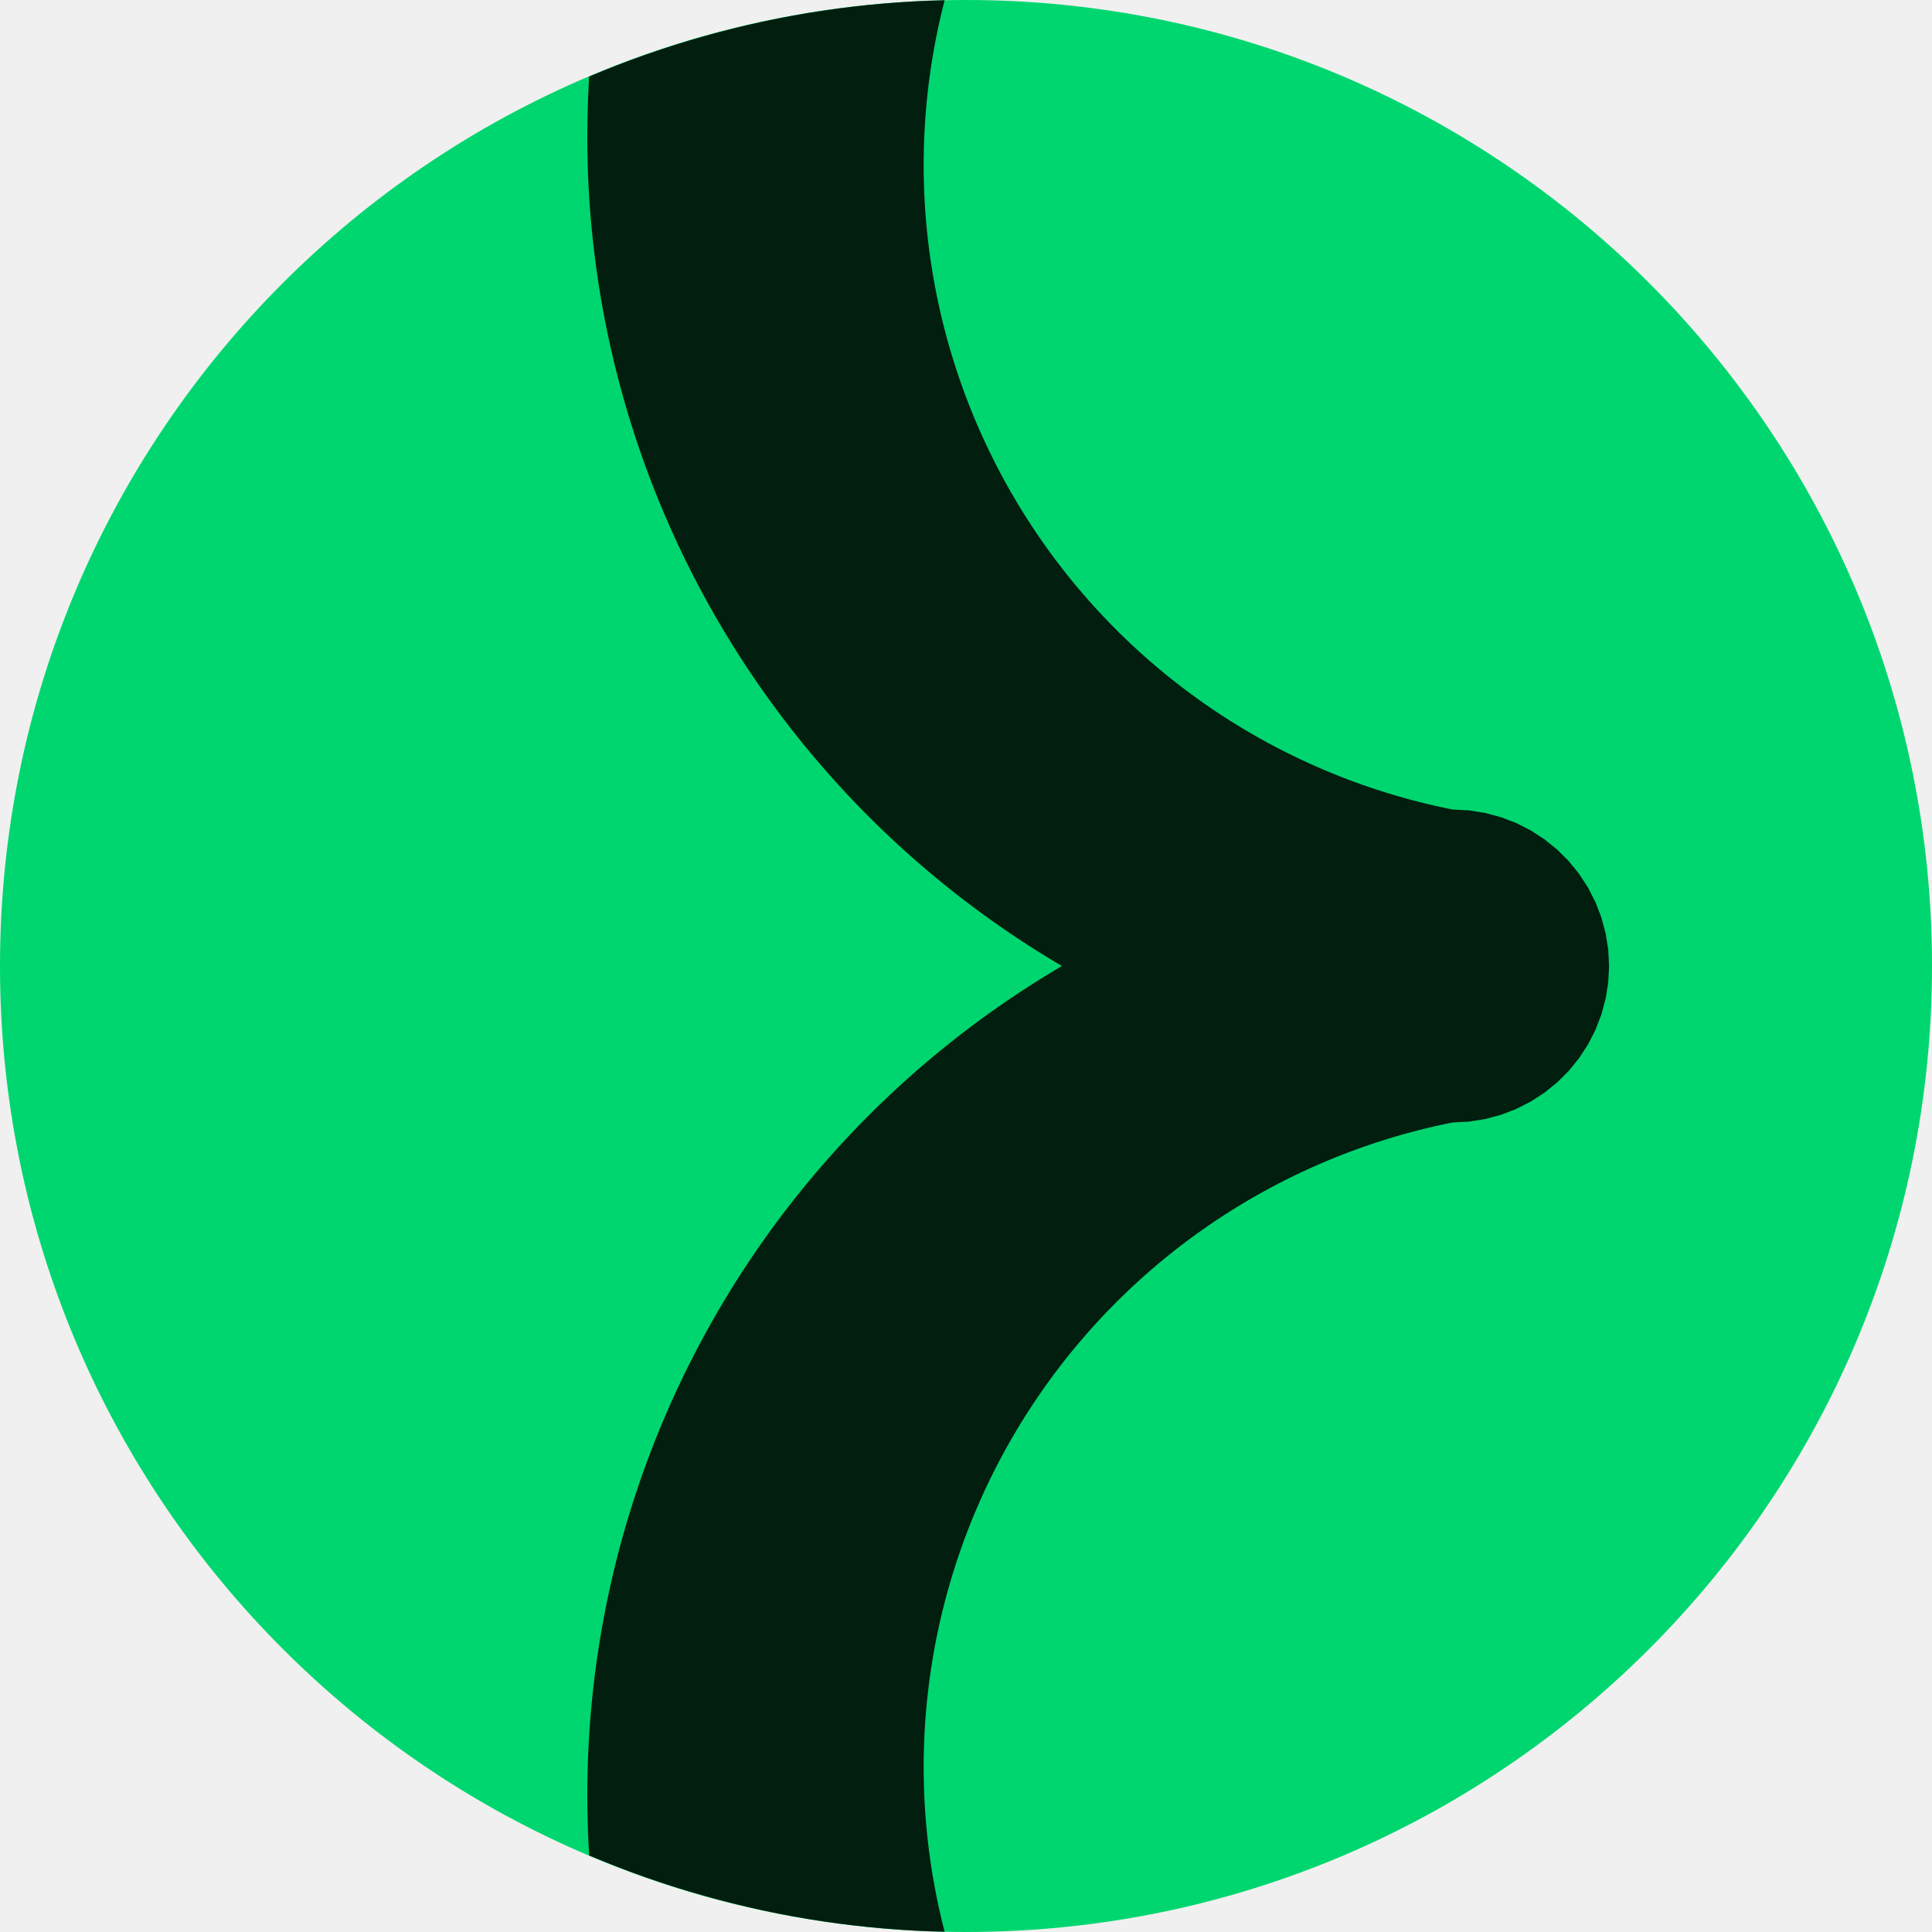
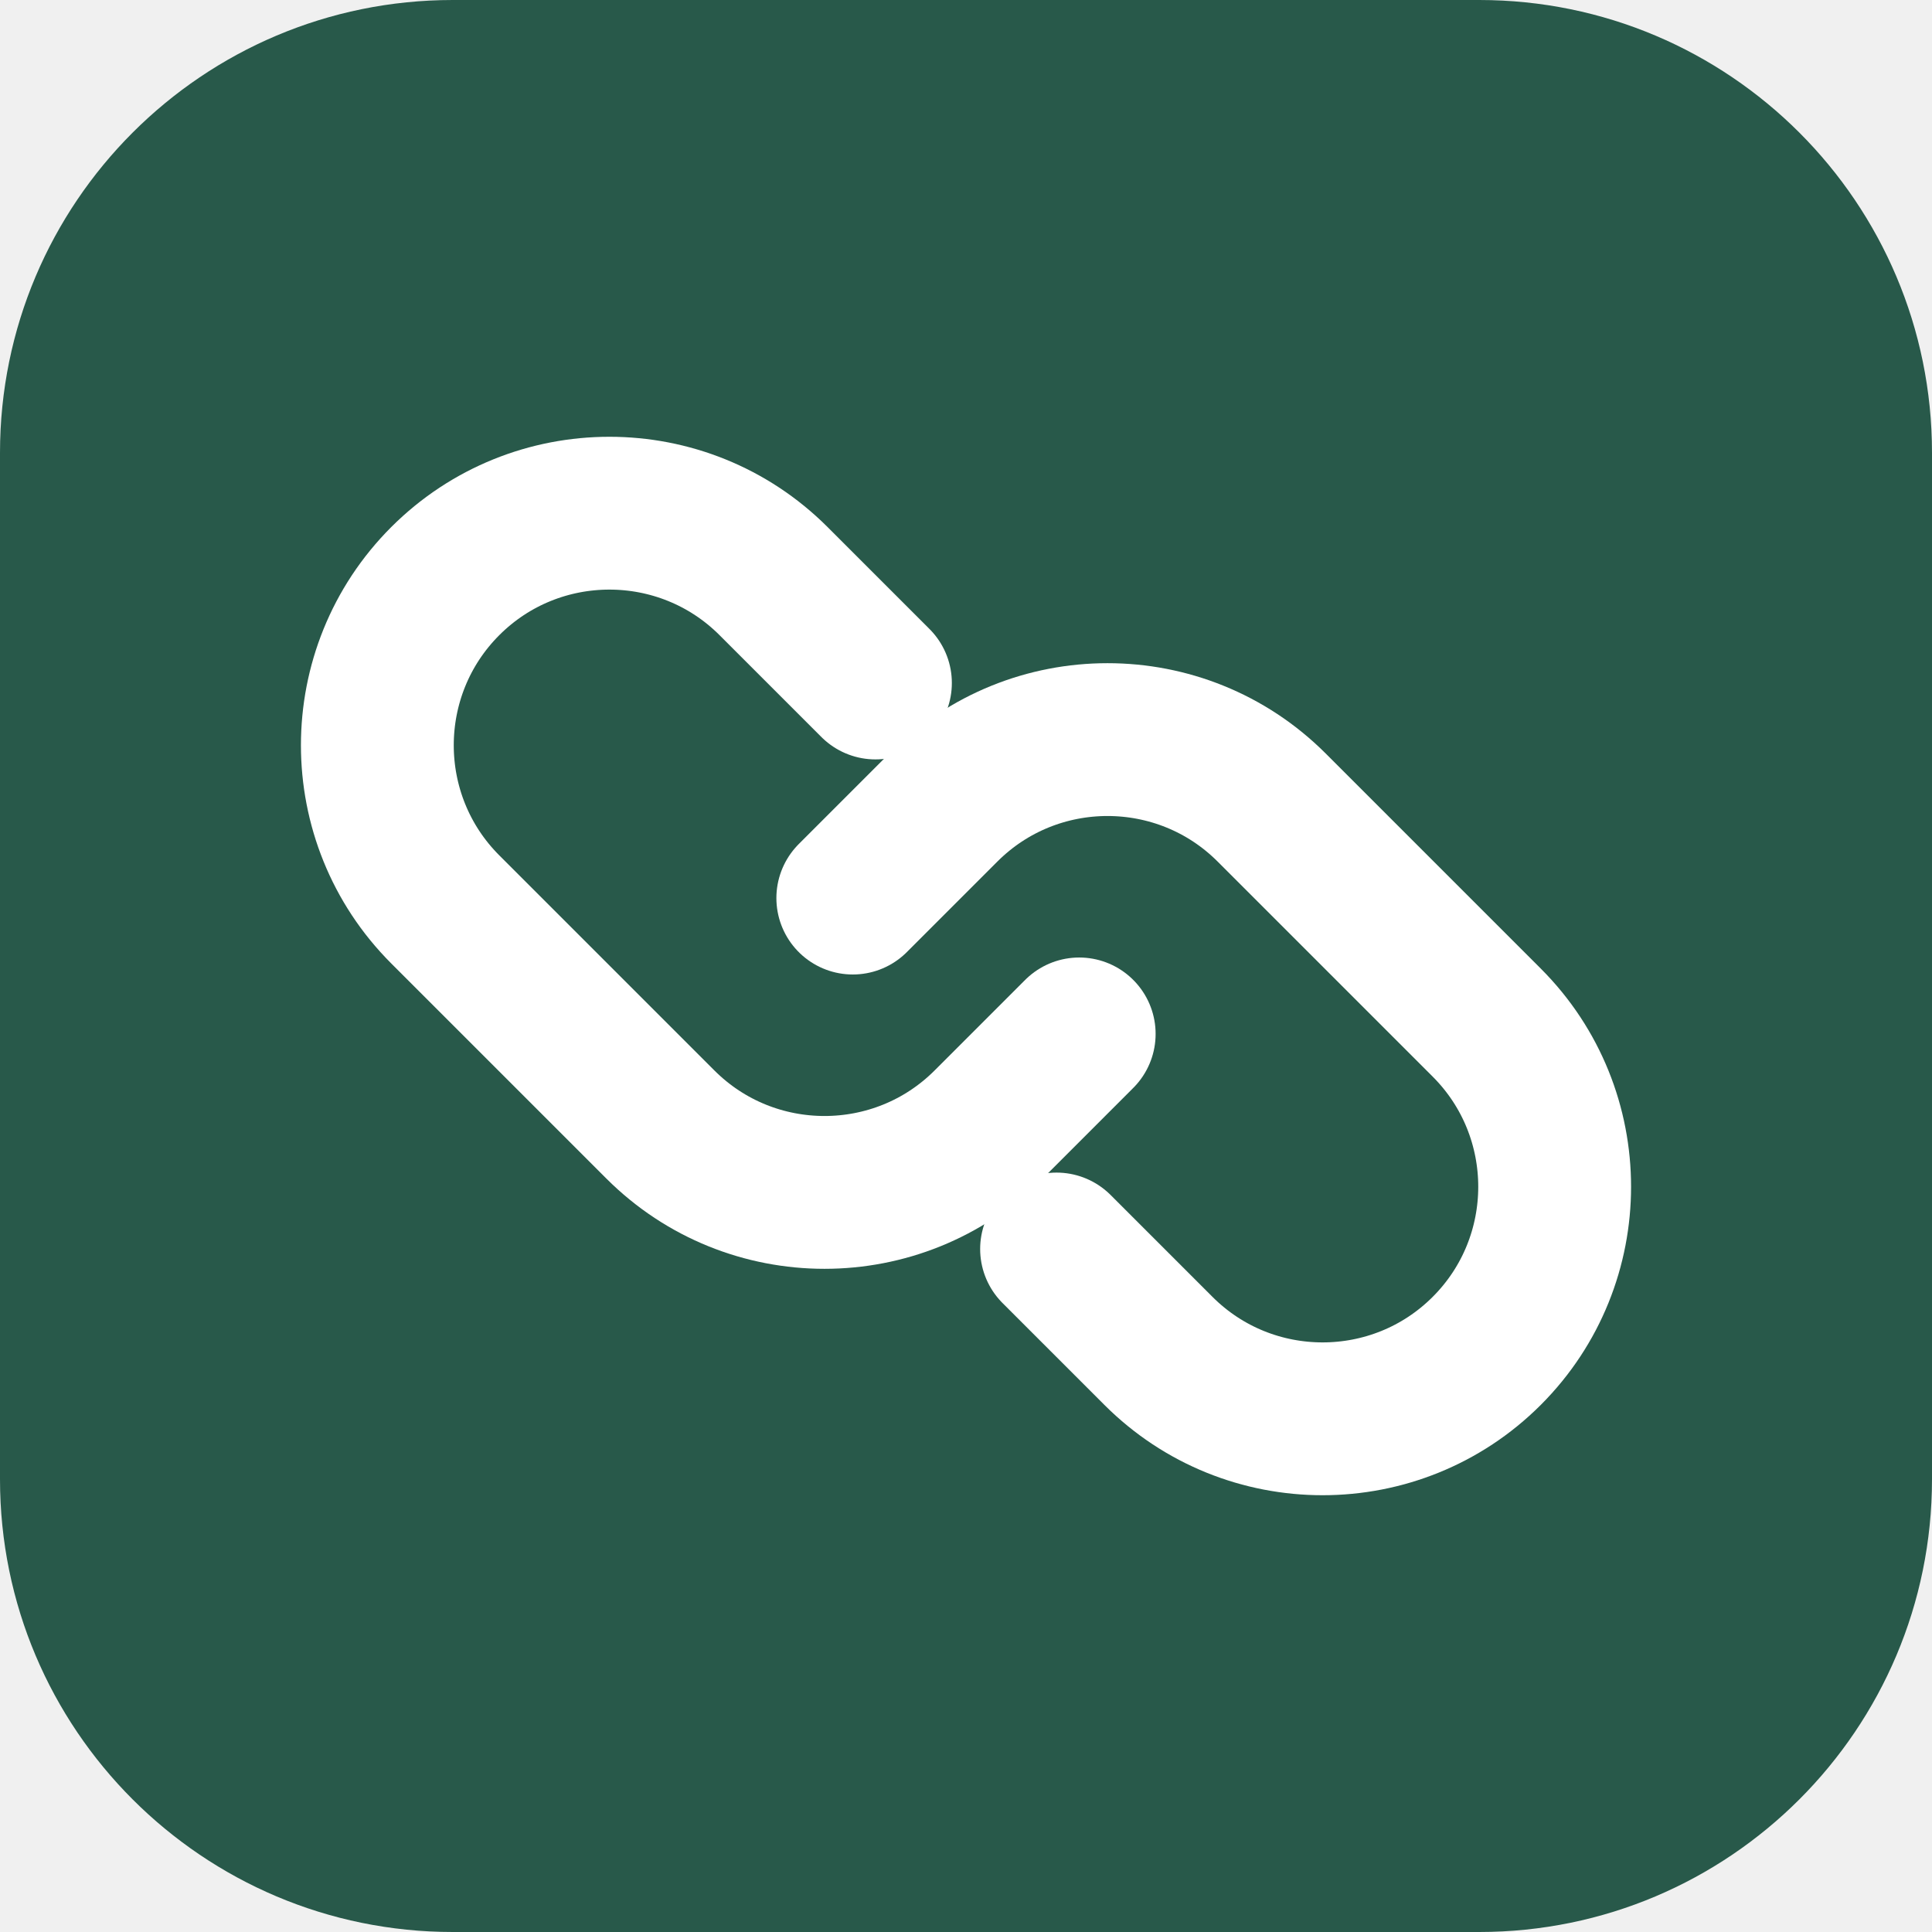
- <svg xmlns="http://www.w3.org/2000/svg" viewBox="0 0 1024 1024" width="1024" height="1024" role="img" aria-label="Ruta Cibao">
-   <g fill="#00D66F">
-     <circle cx="512" cy="512" r="512" />
+ <svg xmlns="http://www.w3.org/2000/svg" viewBox="0 0 256 256" fill="none" role="img" aria-label="Ruta Cibao">
+   <rect width="256" height="256" rx="60" fill="#28594a" />
+   <g transform="translate(32 32) scale(.75)" stroke="#ffffff" stroke-width="27" stroke-linecap="round" stroke-linejoin="round">
+     <path d="m112 78-18-18C78 44 52 44 36 60s-16 42 0 58l38 38c16 16 42 16 58 0l16-16" />
+     <path d="m144 178 18 18c16 16 42 16 58 0s16-42 0-58l-38-38c-16-16-42-16-58 0l-16 16" />
  </g>
-   <path fill="#011E0F" d="M312.28 40.56L312.07 44.07L311.89 47.57L311.73 51.08L311.59 54.59L311.48 58.10L311.39 61.61L311.33 65.12L311.29 68.64L311.28 72.15L311.28 75.66L311.32 79.17L311.38 82.68L311.46 86.19L311.56 89.70L311.69 93.21L311.85 96.72L312.03 100.23L312.23 103.74L312.46 107.24L312.71 110.74L312.98 114.25L313.28 117.74L313.61 121.24L313.95 124.74L314.33 128.23L314.72 131.72L315.14 135.21L315.59 138.69L316.05 142.17L316.55 145.65L317.06 149.12L317.60 152.59L318.16 156.06L318.75 159.52L319.36 162.98L320.00 166.43L320.66 169.88L321.34 173.33L322.05 176.77L322.78 180.20L323.53 183.63L324.31 187.06L325.11 190.48L325.93 193.89L326.78 197.30L327.65 200.70L328.55 204.10L329.47 207.49L330.41 210.87L331.37 214.25L332.36 217.62L333.37 220.98L334.41 224.34L335.46 227.69L336.54 231.03L337.65 234.36L338.78 237.69L339.92 241.01L341.10 244.32L342.29 247.62L343.51 250.91L344.75 254.20L346.01 257.48L347.30 260.75L348.61 264.01L349.94 267.26L351.29 270.50L352.67 273.73L354.06 276.95L355.48 280.16L356.93 283.36L358.39 286.56L359.88 289.74L361.38 292.91L362.91 296.07L364.46 299.22L366.04 302.36L367.63 305.49L369.25 308.61L370.89 311.72L372.54 314.81L374.22 317.90L375.93 320.97L377.65 324.03L379.39 327.08L381.16 330.12L382.94 333.14L384.75 336.15L386.58 339.15L388.42 342.14L390.29 345.11L392.18 348.07L394.09 351.02L396.02 353.96L397.97 356.88L399.94 359.78L401.93 362.68L403.94 365.56L405.97 368.43L408.01 371.28L410.08 374.12L412.17 376.94L414.28 379.75L416.41 382.54L418.55 385.32L420.72 388.09L422.90 390.84L425.10 393.58L427.33 396.30L429.57 399.00L431.82 401.69L434.10 404.36L436.40 407.02L438.71 409.66L441.04 412.29L443.40 414.90L445.76 417.49L448.15 420.07L450.55 422.63L452.97 425.17L455.41 427.70L457.87 430.21L460.34 432.70L462.83 435.18L465.34 437.64L467.87 440.08L470.41 442.50L472.96 444.91L475.54 447.30L478.13 449.67L480.74 452.02L483.36 454.36L486.00 456.68L488.66 458.97L491.33 461.25L494.01 463.52L496.71 465.76L499.43 467.99L502.17 470.19L504.91 472.38L507.68 474.55L510.45 476.70L513.25 478.82L516.05 480.94L518.88 483.03L521.71 485.10L524.56 487.15L527.43 489.18L530.30 491.19L533.20 493.19L536.10 495.16L539.02 497.11L541.95 499.05L544.90 500.96L547.86 502.85L550.83 504.72L553.82 506.57L556.81 508.40L559.82 510.21L562.84 512.00L559.82 513.79L556.81 515.60L553.82 517.43L550.83 519.28L547.86 521.15L544.90 523.04L541.95 524.95L539.02 526.89L536.10 528.84L533.20 530.81L530.30 532.81L527.43 534.82L524.56 536.85L521.71 538.90L518.88 540.97L516.05 543.06L513.25 545.18L510.45 547.30L507.68 549.45L504.91 551.62L502.17 553.81L499.43 556.01L496.71 558.24L494.01 560.48L491.33 562.75L488.66 565.03L486.00 567.32L483.36 569.64L480.74 571.98L478.13 574.33L475.54 576.70L472.96 579.09L470.41 581.50L467.87 583.92L465.34 586.36L462.83 588.82L460.34 591.30L457.87 593.79L455.41 596.30L452.97 598.83L450.55 601.37L448.15 603.93L445.76 606.51L443.40 609.10L441.04 611.71L438.71 614.34L436.40 616.98L434.10 619.64L431.82 622.31L429.57 625.00L427.33 627.70L425.10 630.42L422.90 633.16L420.72 635.91L418.55 638.68L416.41 641.46L414.28 644.25L412.17 647.06L410.08 649.88L408.01 652.72L405.97 655.57L403.94 658.44L401.93 661.32L399.94 664.22L397.97 667.12L396.02 670.04L394.09 672.98L392.18 675.93L390.29 678.89L388.42 681.86L386.58 684.85L384.75 687.85L382.94 690.86L381.16 693.88L379.39 696.92L377.65 699.97L375.93 703.03L374.22 706.10L372.54 709.19L370.89 712.28L369.25 715.39L367.63 718.51L366.04 721.64L364.46 724.78L362.91 727.93L361.38 731.09L359.88 734.26L358.39 737.44L356.93 740.64L355.48 743.84L354.06 747.05L352.67 750.27L351.29 753.50L349.94 756.74L348.61 759.99L347.30 763.25L346.01 766.52L344.75 769.80L343.51 773.09L342.29 776.38L341.10 779.68L339.92 782.99L338.78 786.31L337.65 789.64L336.54 792.97L335.46 796.31L334.41 799.66L333.37 803.02L332.36 806.38L331.37 809.75L330.41 813.13L329.47 816.51L328.55 819.90L327.65 823.30L326.78 826.70L325.93 830.11L325.11 833.52L324.31 836.94L323.53 840.37L322.78 843.80L322.05 847.23L321.34 850.67L320.66 854.12L320.00 857.57L319.36 861.02L318.75 864.48L318.16 867.94L317.60 871.41L317.06 874.88L316.55 878.35L316.05 881.83L315.59 885.31L315.14 888.79L314.72 892.28L314.33 895.77L313.95 899.26L313.61 902.76L313.28 906.26L312.98 909.75L312.71 913.26L312.46 916.76L312.23 920.26L312.03 923.77L311.85 927.28L311.69 930.79L311.56 934.30L311.46 937.81L311.38 941.32L311.32 944.83L311.28 948.34L311.28 951.85L311.29 955.36L311.33 958.88L311.39 962.39L311.48 965.90L311.59 969.41L311.73 972.92L311.89 976.43L312.07 979.93L312.28 983.44L319.74 986.53L327.25 989.51L334.81 992.36L342.41 995.10L350.05 997.71L357.73 1000.21L365.45 1002.58L373.21 1004.83L381.00 1006.96L388.82 1008.96L396.68 1010.84L404.56 1012.60L412.47 1014.23L420.40 1015.74L428.36 1017.12L436.34 1018.38L444.34 1019.51L452.35 1020.51L460.38 1021.39L468.42 1022.14L476.47 1022.77L484.53 1023.26L492.60 1023.63L500.68 1023.87L499.81 1020.44L498.97 1017.00L498.17 1013.54L497.40 1010.08L496.67 1006.62L495.98 1003.14L495.32 999.66L494.70 996.17L494.11 992.68L493.56 989.18L493.04 985.67L492.56 982.16L492.11 978.65L491.70 975.13L491.33 971.60L490.99 968.07L490.69 964.54L490.42 961.01L490.19 957.47L489.99 953.94L489.84 950.40L489.71 946.85L489.63 943.31L489.58 939.77L489.56 936.22L489.58 932.68L489.64 929.14L489.74 925.60L489.87 922.05L490.03 918.51L490.23 914.98L490.47 911.44L490.75 907.91L491.05 904.38L491.40 900.85L491.78 897.33L492.20 893.81L492.65 890.29L493.14 886.78L493.67 883.28L494.23 879.78L494.82 876.29L495.45 872.80L496.12 869.32L496.82 865.85L497.56 862.38L498.33 858.92L499.14 855.47L499.98 852.03L500.86 848.60L501.77 845.17L502.72 841.76L503.70 838.35L504.72 834.96L505.77 831.57L506.85 828.20L507.97 824.84L509.13 821.49L510.31 818.15L511.54 814.82L512.79 811.51L514.08 808.21L515.40 804.92L516.76 801.65L518.15 798.39L519.57 795.14L521.03 791.91L522.51 788.70L524.03 785.49L525.59 782.31L527.17 779.14L528.79 775.99L530.44 772.85L532.12 769.73L533.84 766.63L535.58 763.55L537.36 760.48L539.16 757.43L541.00 754.40L542.87 751.39L544.77 748.40L546.70 745.43L548.66 742.47L550.65 739.54L552.67 736.63L554.72 733.74L556.79 730.87L558.90 728.02L561.04 725.19L563.20 722.39L565.39 719.60L567.62 716.84L569.87 714.10L572.14 711.39L574.45 708.70L576.78 706.03L579.14 703.38L581.52 700.76L583.94 698.17L586.37 695.60L588.84 693.05L591.33 690.53L593.84 688.03L596.39 685.56L598.95 683.12L601.54 680.70L604.16 678.31L606.80 675.95L609.46 673.61L612.15 671.30L614.86 669.02L617.59 666.76L620.35 664.53L623.13 662.33L625.93 660.16L628.75 658.02L631.59 655.91L634.46 653.82L637.35 651.77L640.25 649.74L643.18 647.75L646.13 645.78L649.10 643.85L652.09 641.94L655.09 640.06L658.12 638.22L661.16 636.41L664.23 634.62L667.31 632.87L670.40 631.15L673.52 629.47L676.65 627.81L679.80 626.18L682.97 624.59L686.15 623.03L689.35 621.50L692.56 620.01L695.79 618.55L699.03 617.12L702.29 615.72L705.56 614.36L708.84 613.03L712.14 611.73L715.45 610.47L718.78 609.24L722.11 608.05L725.46 606.89L728.82 605.76L732.19 604.67L735.57 603.61L738.96 602.58L742.37 601.59L745.78 600.64L749.20 599.72L752.63 598.83L756.07 597.98L759.52 597.17L762.98 596.39L766.44 595.65L769.92 594.94L778.58 594.48L787.16 593.12L795.54 590.88L803.65 587.77L811.38 583.82L818.66 579.10L825.41 573.63L831.55 567.49L837.01 560.75L841.74 553.47L845.68 545.73L848.79 537.63L851.04 529.24L852.40 520.67L852.85 512.00L852.40 503.33L851.04 494.76L848.79 486.37L845.68 478.27L841.74 470.53L837.01 463.25L831.55 456.51L825.41 450.37L818.66 444.90L811.38 440.18L803.65 436.23L795.54 433.12L787.16 430.88L778.58 429.52L769.92 429.06L766.44 428.35L762.98 427.61L759.52 426.83L756.07 426.02L752.63 425.17L749.20 424.28L745.78 423.36L742.37 422.41L738.96 421.42L735.57 420.39L732.19 419.33L728.82 418.24L725.46 417.11L722.11 415.95L718.78 414.76L715.45 413.53L712.14 412.27L708.84 410.97L705.56 409.64L702.29 408.28L699.03 406.88L695.79 405.45L692.56 403.99L689.35 402.50L686.15 400.97L682.97 399.41L679.80 397.82L676.65 396.19L673.52 394.53L670.40 392.85L667.31 391.13L664.23 389.38L661.16 387.59L658.12 385.78L655.09 383.94L652.09 382.06L649.10 380.15L646.13 378.22L643.18 376.25L640.25 374.26L637.35 372.23L634.46 370.18L631.59 368.09L628.75 365.98L625.93 363.84L623.13 361.67L620.35 359.47L617.59 357.24L614.86 354.98L612.15 352.70L609.46 350.39L606.80 348.05L604.16 345.69L601.54 343.30L598.95 340.88L596.39 338.44L593.84 335.97L591.33 333.47L588.84 330.95L586.37 328.40L583.94 325.83L581.52 323.24L579.14 320.62L576.78 317.97L574.45 315.30L572.14 312.61L569.87 309.90L567.62 307.16L565.39 304.40L563.20 301.61L561.04 298.81L558.90 295.98L556.79 293.13L554.72 290.26L552.67 287.37L550.65 284.46L548.66 281.53L546.70 278.57L544.77 275.60L542.87 272.61L541.00 269.60L539.16 266.57L537.36 263.52L535.58 260.45L533.84 257.37L532.12 254.27L530.44 251.15L528.79 248.01L527.17 244.86L525.59 241.69L524.03 238.51L522.51 235.30L521.03 232.09L519.57 228.86L518.15 225.61L516.76 222.35L515.40 219.08L514.08 215.79L512.79 212.49L511.54 209.18L510.31 205.85L509.13 202.51L507.97 199.16L506.85 195.80L505.77 192.43L504.72 189.04L503.70 185.65L502.72 182.24L501.77 178.83L500.86 175.40L499.98 171.97L499.14 168.53L498.33 165.08L497.56 161.62L496.82 158.15L496.12 154.68L495.45 151.20L494.82 147.71L494.23 144.22L493.67 140.72L493.14 137.22L492.65 133.71L492.20 130.19L491.78 126.67L491.40 123.15L491.05 119.62L490.75 116.09L490.47 112.56L490.23 109.02L490.03 105.49L489.87 101.95L489.74 98.40L489.64 94.86L489.58 91.32L489.56 87.78L489.58 84.23L489.63 80.69L489.71 77.15L489.84 73.60L489.99 70.06L490.19 66.53L490.42 62.99L490.69 59.46L490.99 55.93L491.33 52.40L491.70 48.87L492.11 45.35L492.56 41.84L493.04 38.33L493.56 34.82L494.11 31.32L494.70 27.83L495.32 24.34L495.98 20.86L496.67 17.38L497.40 13.92L498.17 10.46L498.97 7.00L499.81 3.56L500.68 0.13L492.60 0.37L484.53 0.74L476.47 1.23L468.42 1.86L460.38 2.61L452.35 3.49L444.34 4.49L436.34 5.62L428.36 6.88L420.40 8.26L412.47 9.77L404.56 11.40L396.68 13.16L388.82 15.04L381.00 17.04L373.21 19.17L365.45 21.42L357.73 23.79L350.05 26.29L342.41 28.90L334.81 31.64L327.25 34.49L319.74 37.47Z" />
</svg>
